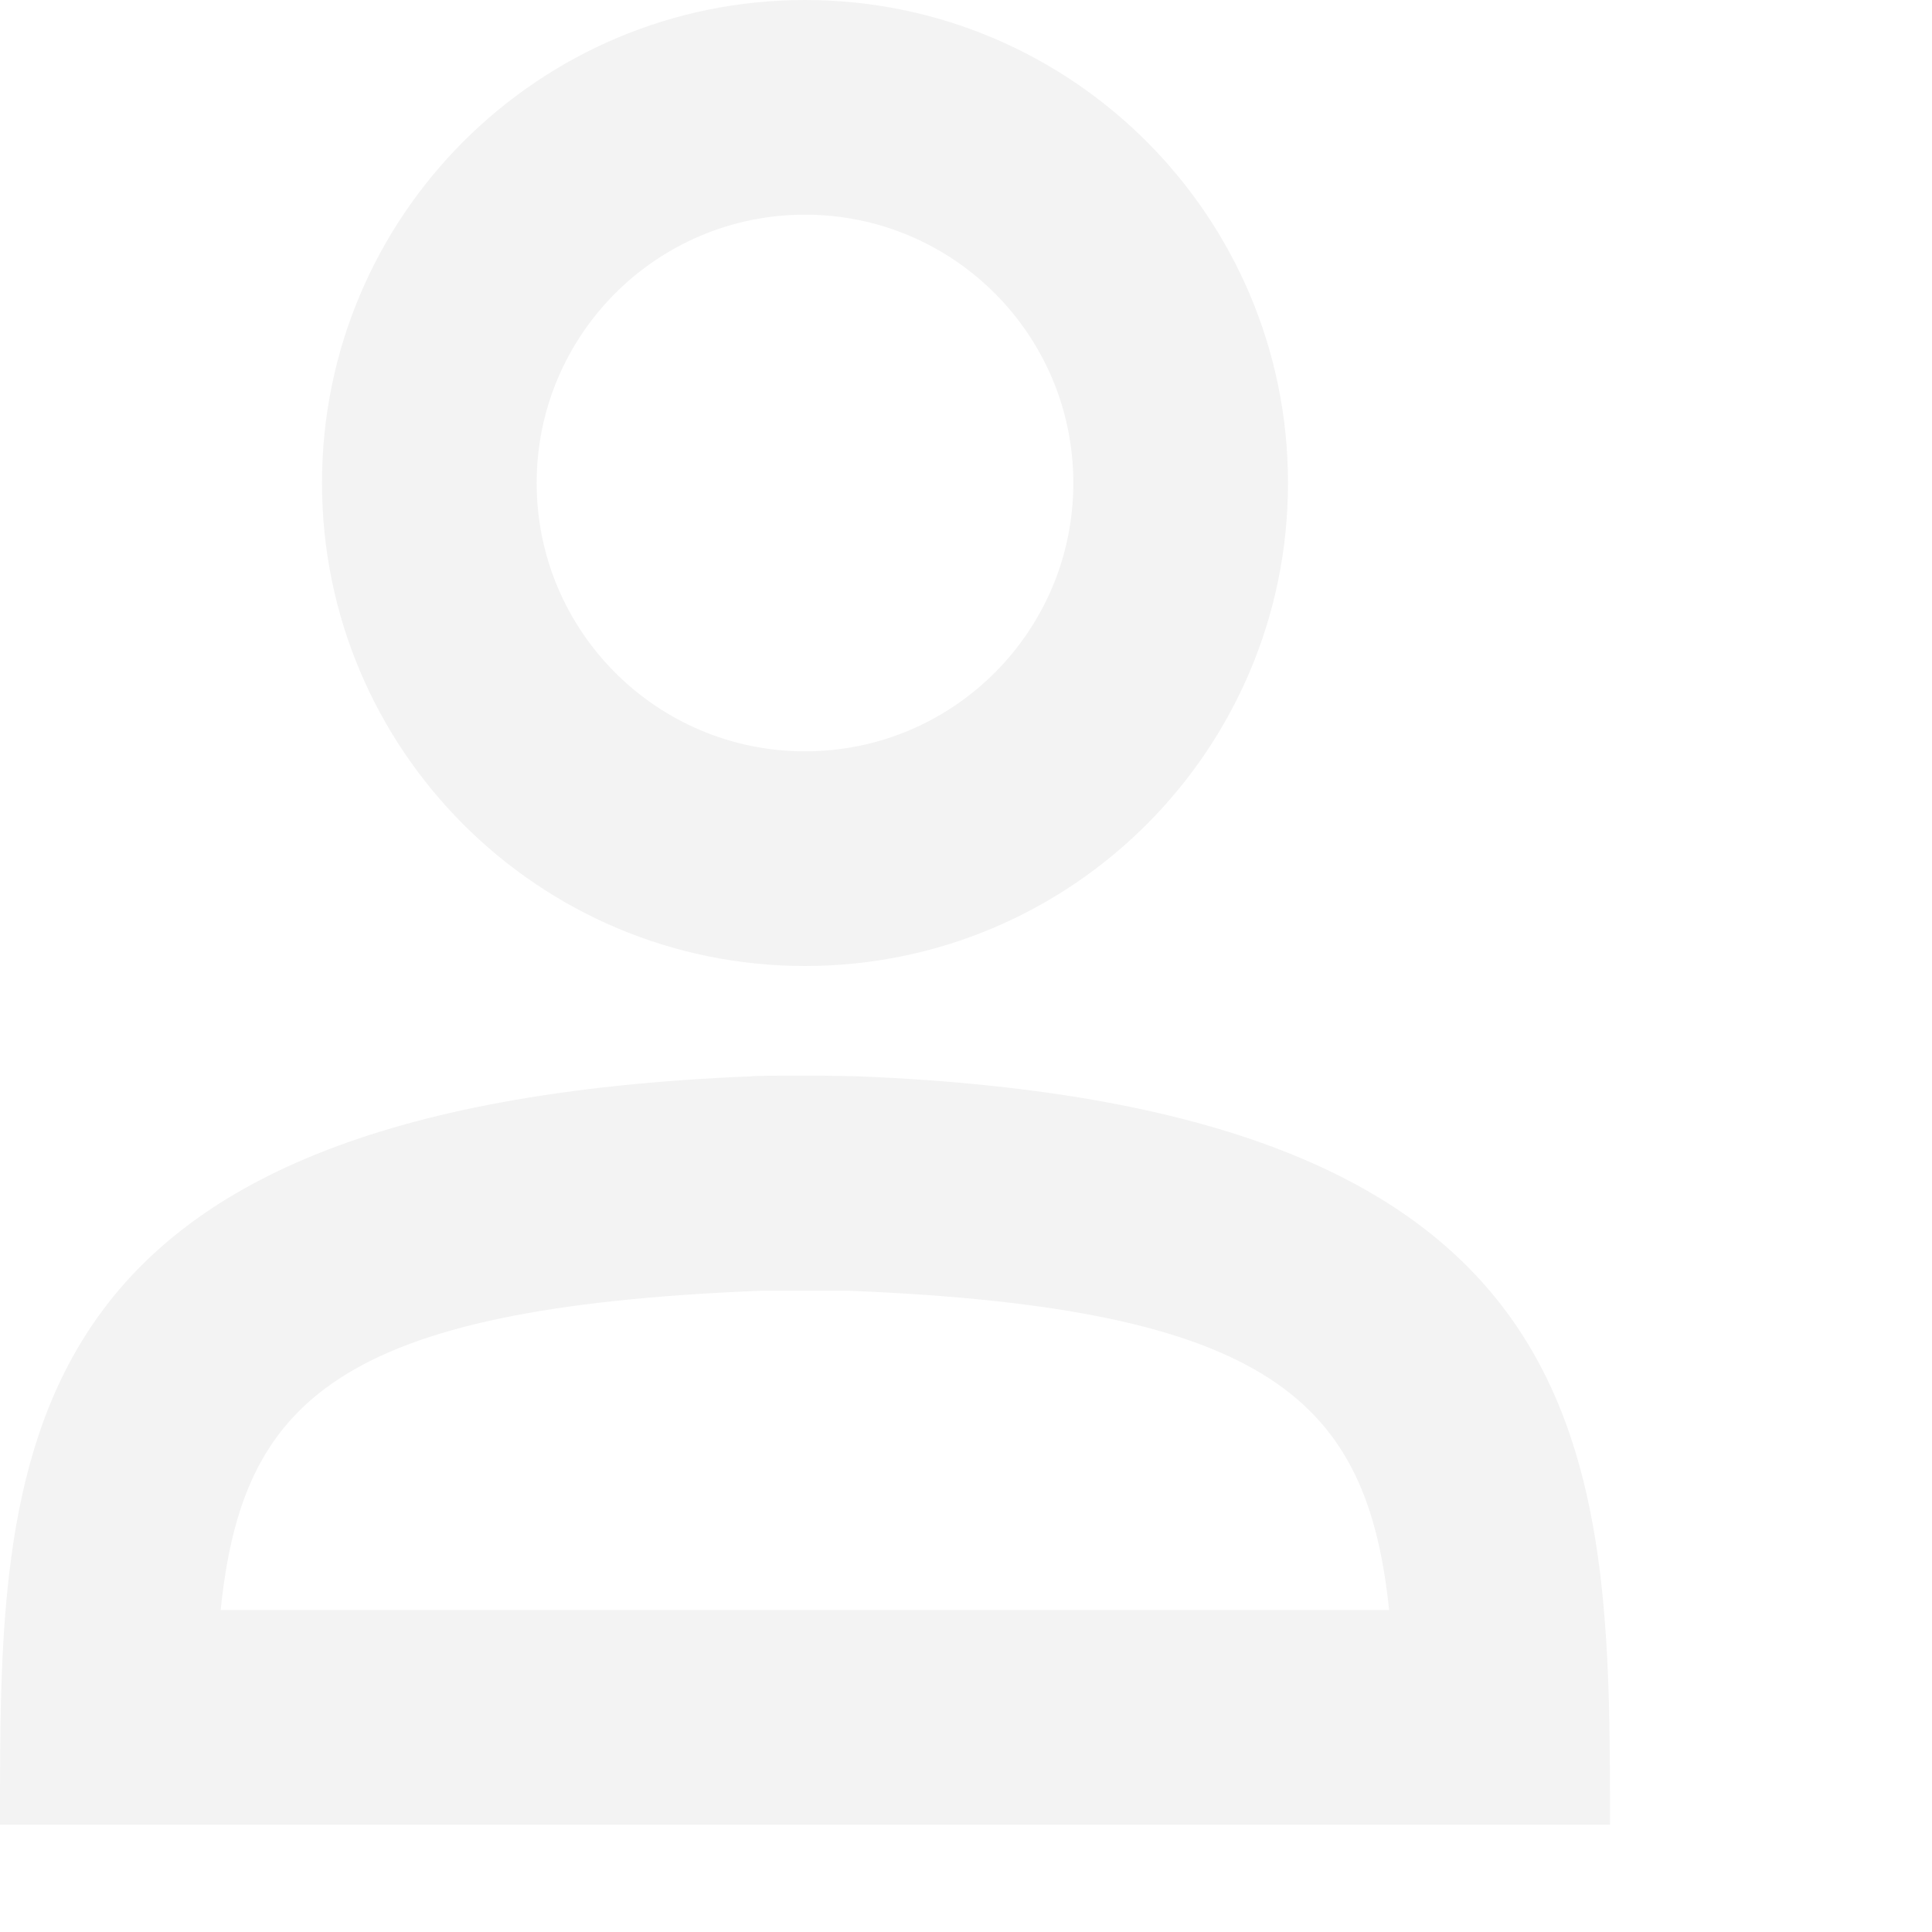
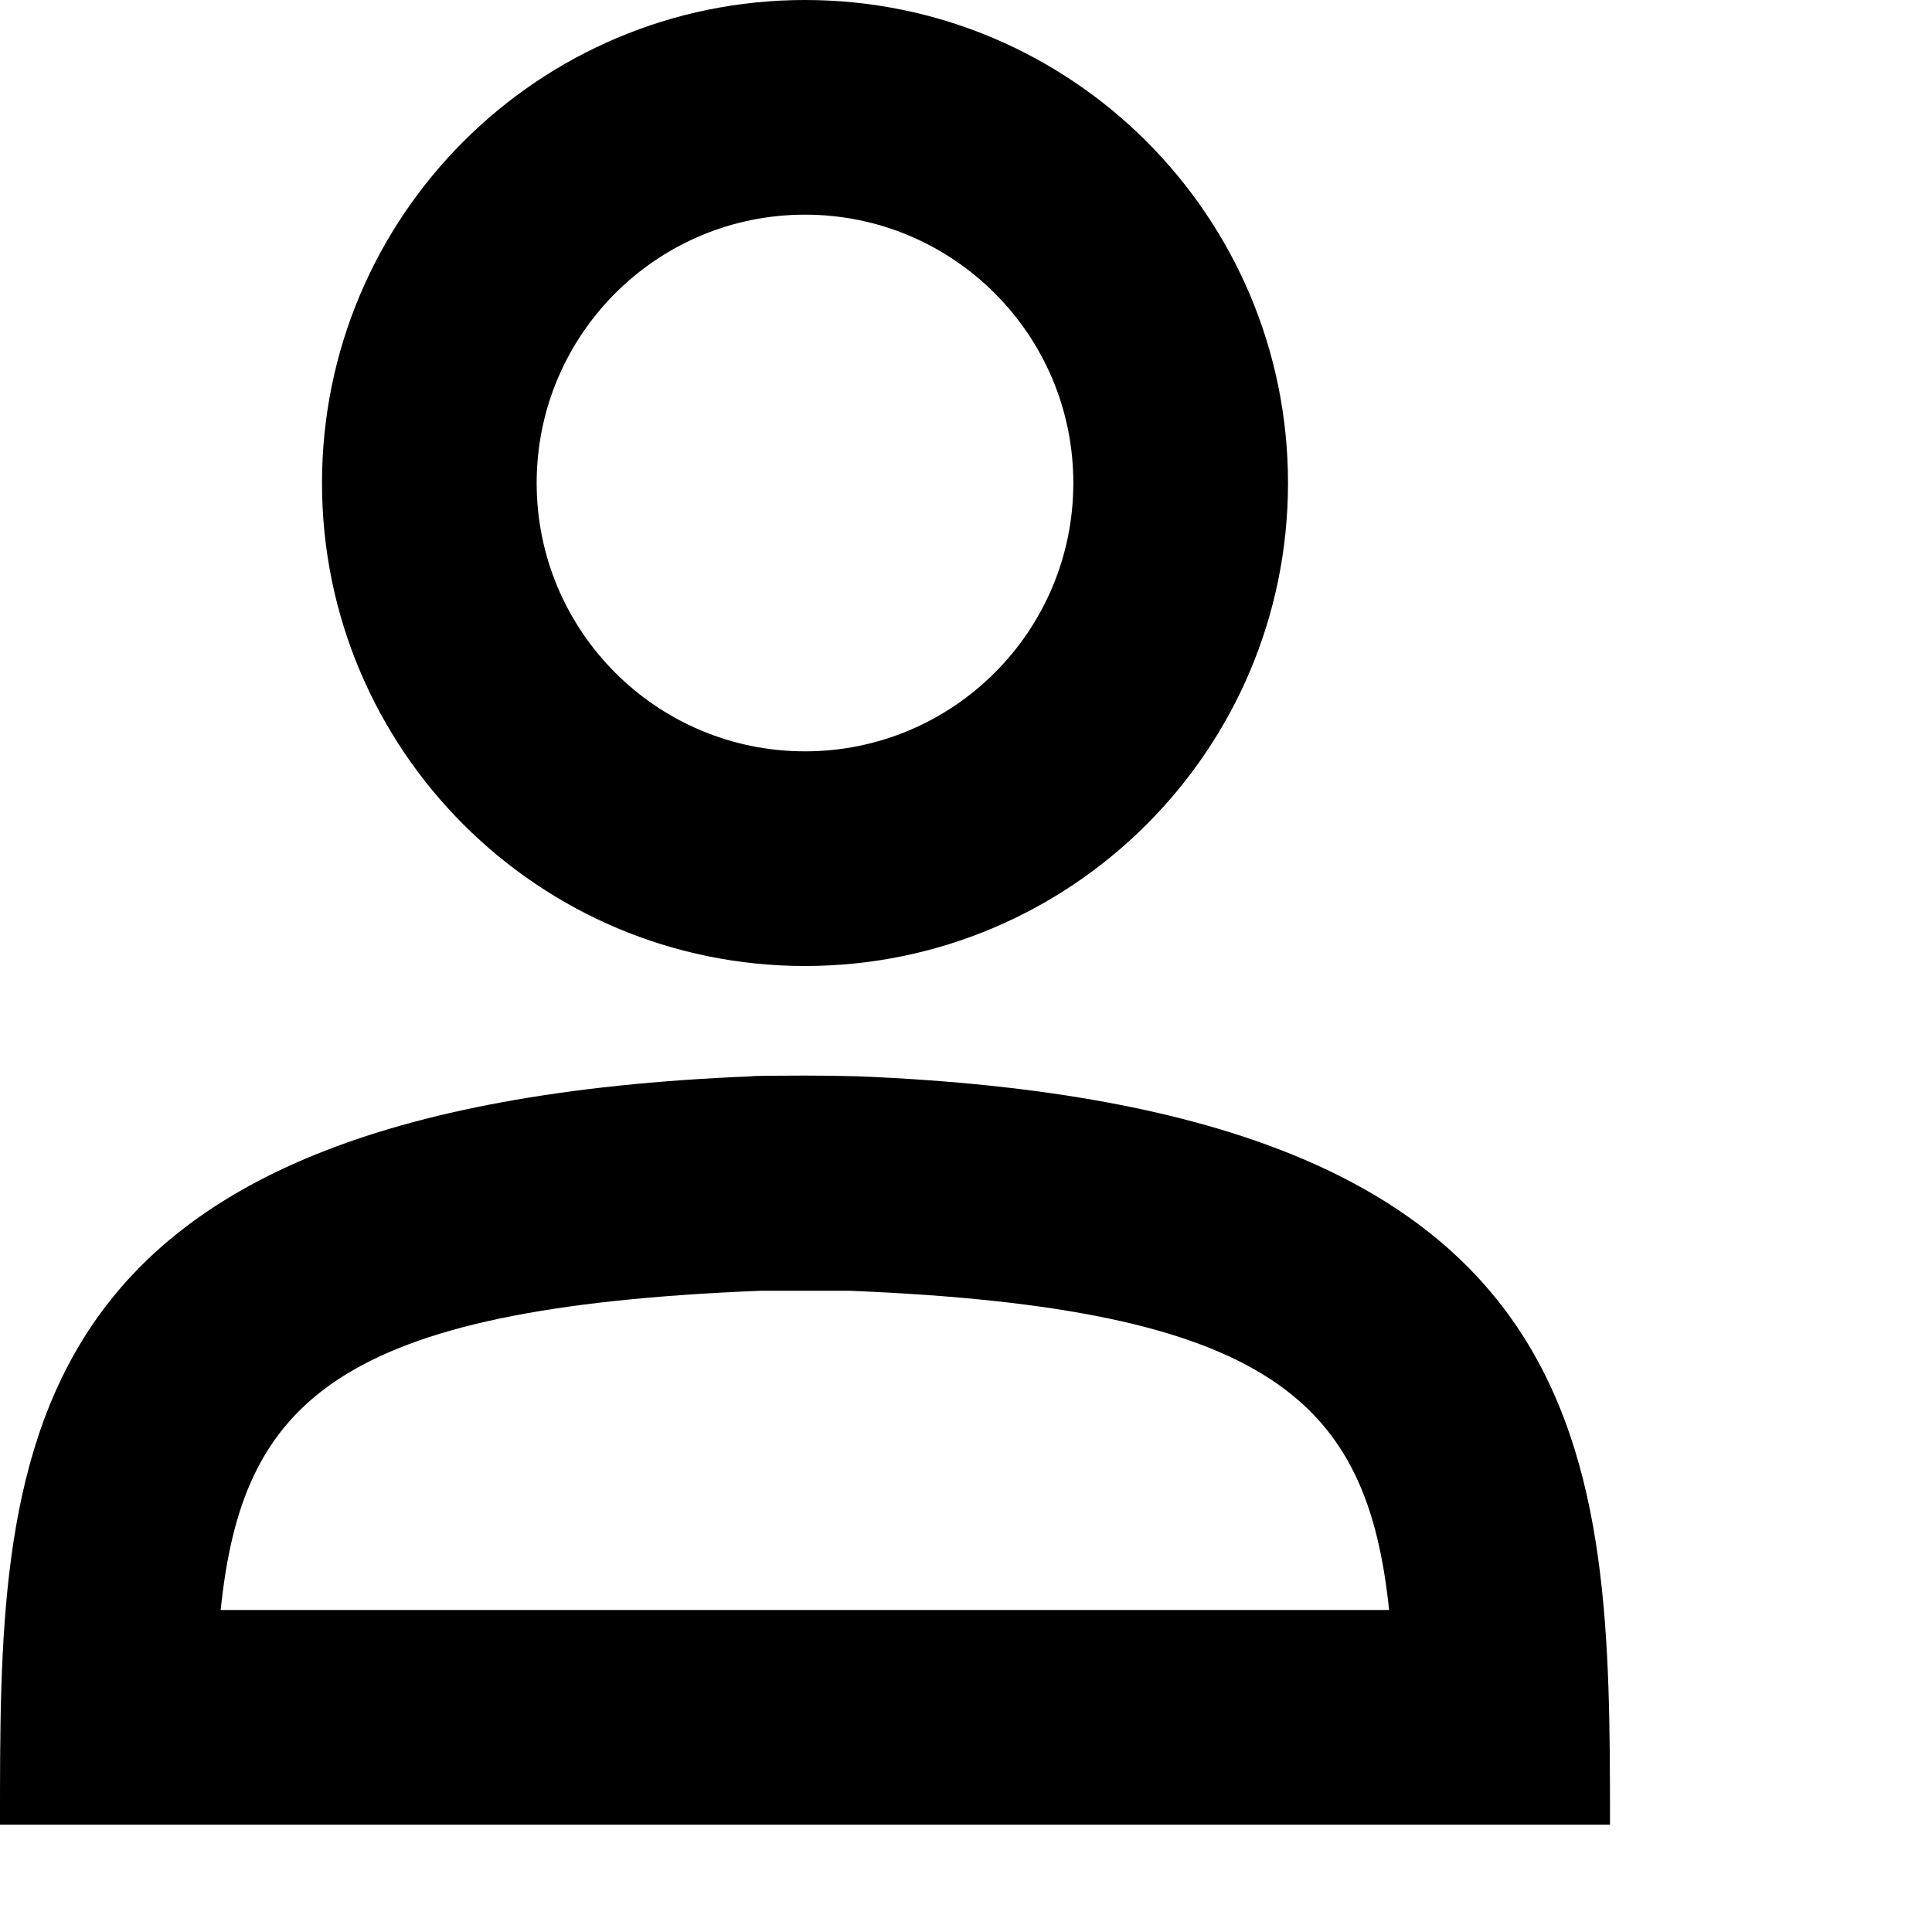
<svg xmlns="http://www.w3.org/2000/svg" viewBox="0 0 18 18" preserveAspectRatio="xMidYMid meet" focusable="false" style="pointer-events: none; display: block; width: 100%; height: 100%;">
  <g>
-     <path d="M7.5,9A4.5,4.5,0,1,0,3,4.5,4.5,4.5,0,0,0,7.5,9Zm0-7A2.5,2.5,0,1,1,5,4.5,2.5,2.5,0,0,1,7.5,2Z" fill="#f3f3f3" />
-     <path d="M8,10.028s-0.254-.007-0.506-0.007S7,10.023,7,10.028c-7.033.283-7,3.558-7,6.972H15C15,13.586,14.985,10.312,8,10.028ZM8,15H2.056c0.2-1.946,1.077-2.815,5.024-2.974l0.1,0H7.494l0.326,0,0.1,0c3.928,0.16,4.819,1.03,5.022,2.974H8Z" fill="#f3f3f3" />
+     <path d="M7.5,9A4.5,4.5,0,1,0,3,4.5,4.5,4.5,0,0,0,7.5,9Zm0-7A2.5,2.5,0,1,1,5,4.5,2.5,2.5,0,0,1,7.5,2Z" />
+     <path d="M8,10.028s-0.254-.007-0.506-0.007S7,10.023,7,10.028c-7.033.283-7,3.558-7,6.972H15C15,13.586,14.985,10.312,8,10.028ZM8,15H2.056c0.2-1.946,1.077-2.815,5.024-2.974l0.1,0H7.494l0.326,0,0.1,0c3.928,0.16,4.819,1.03,5.022,2.974H8Z" />
  </g>
</svg>
